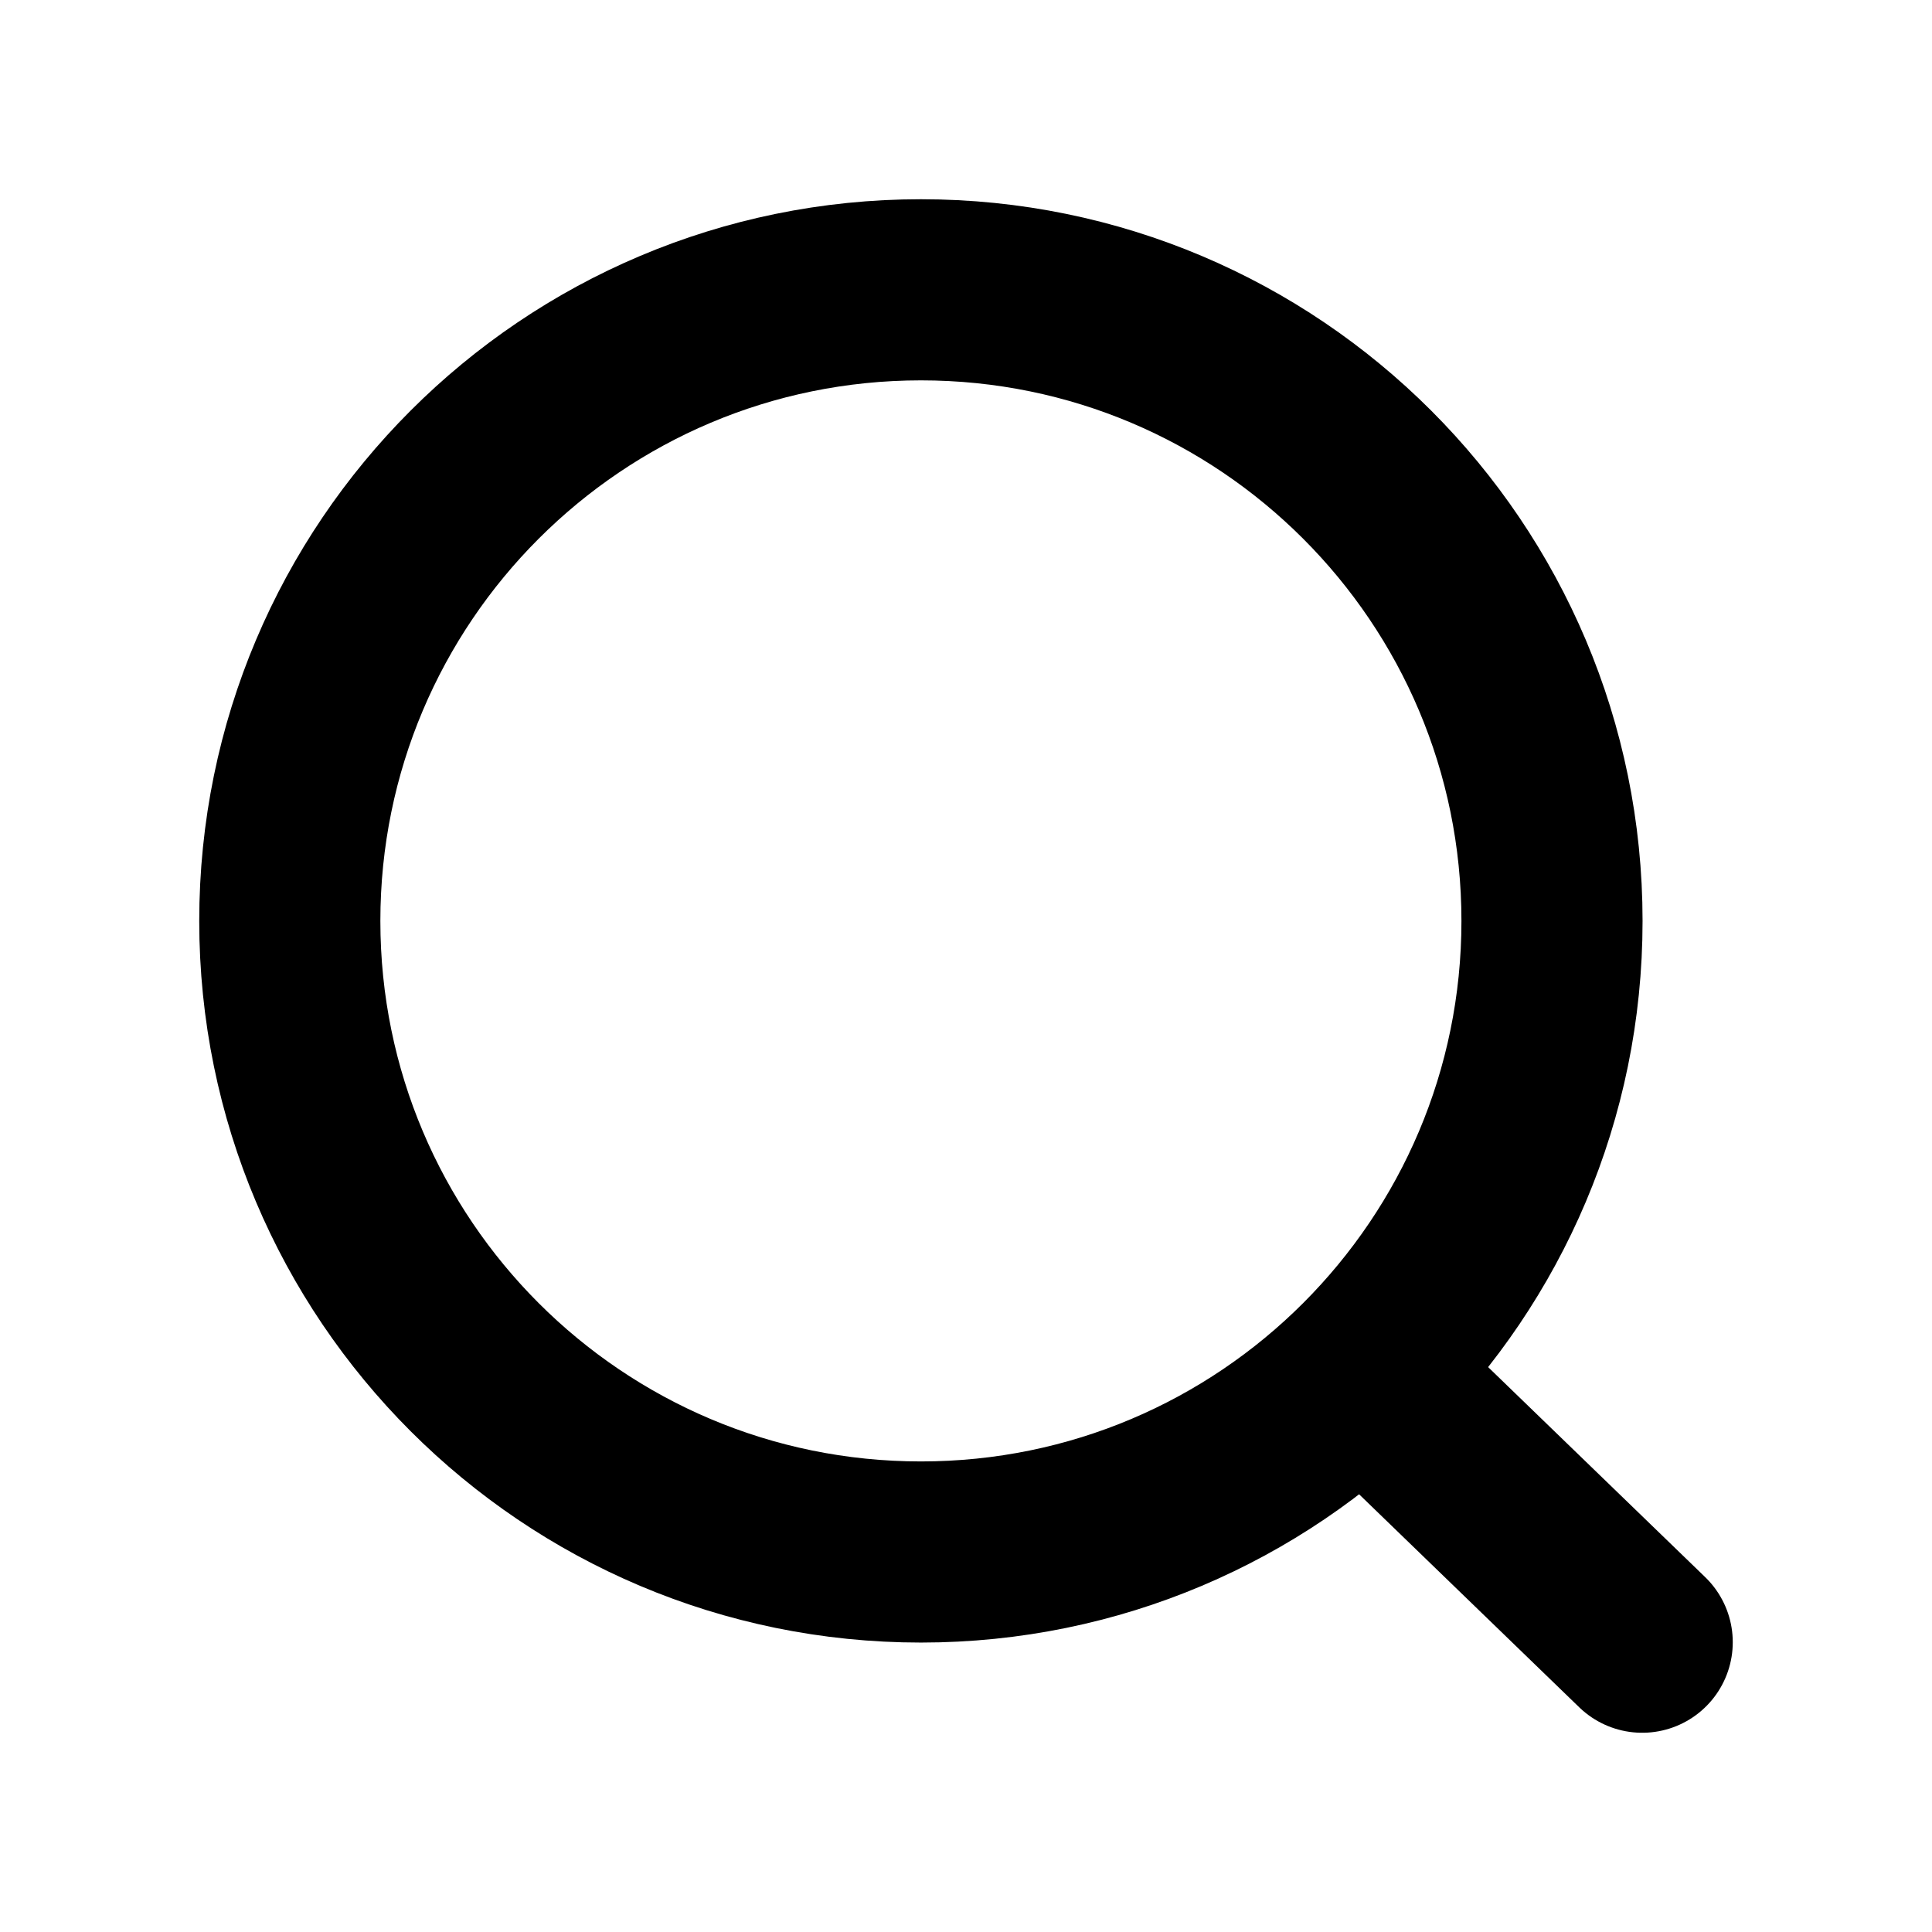
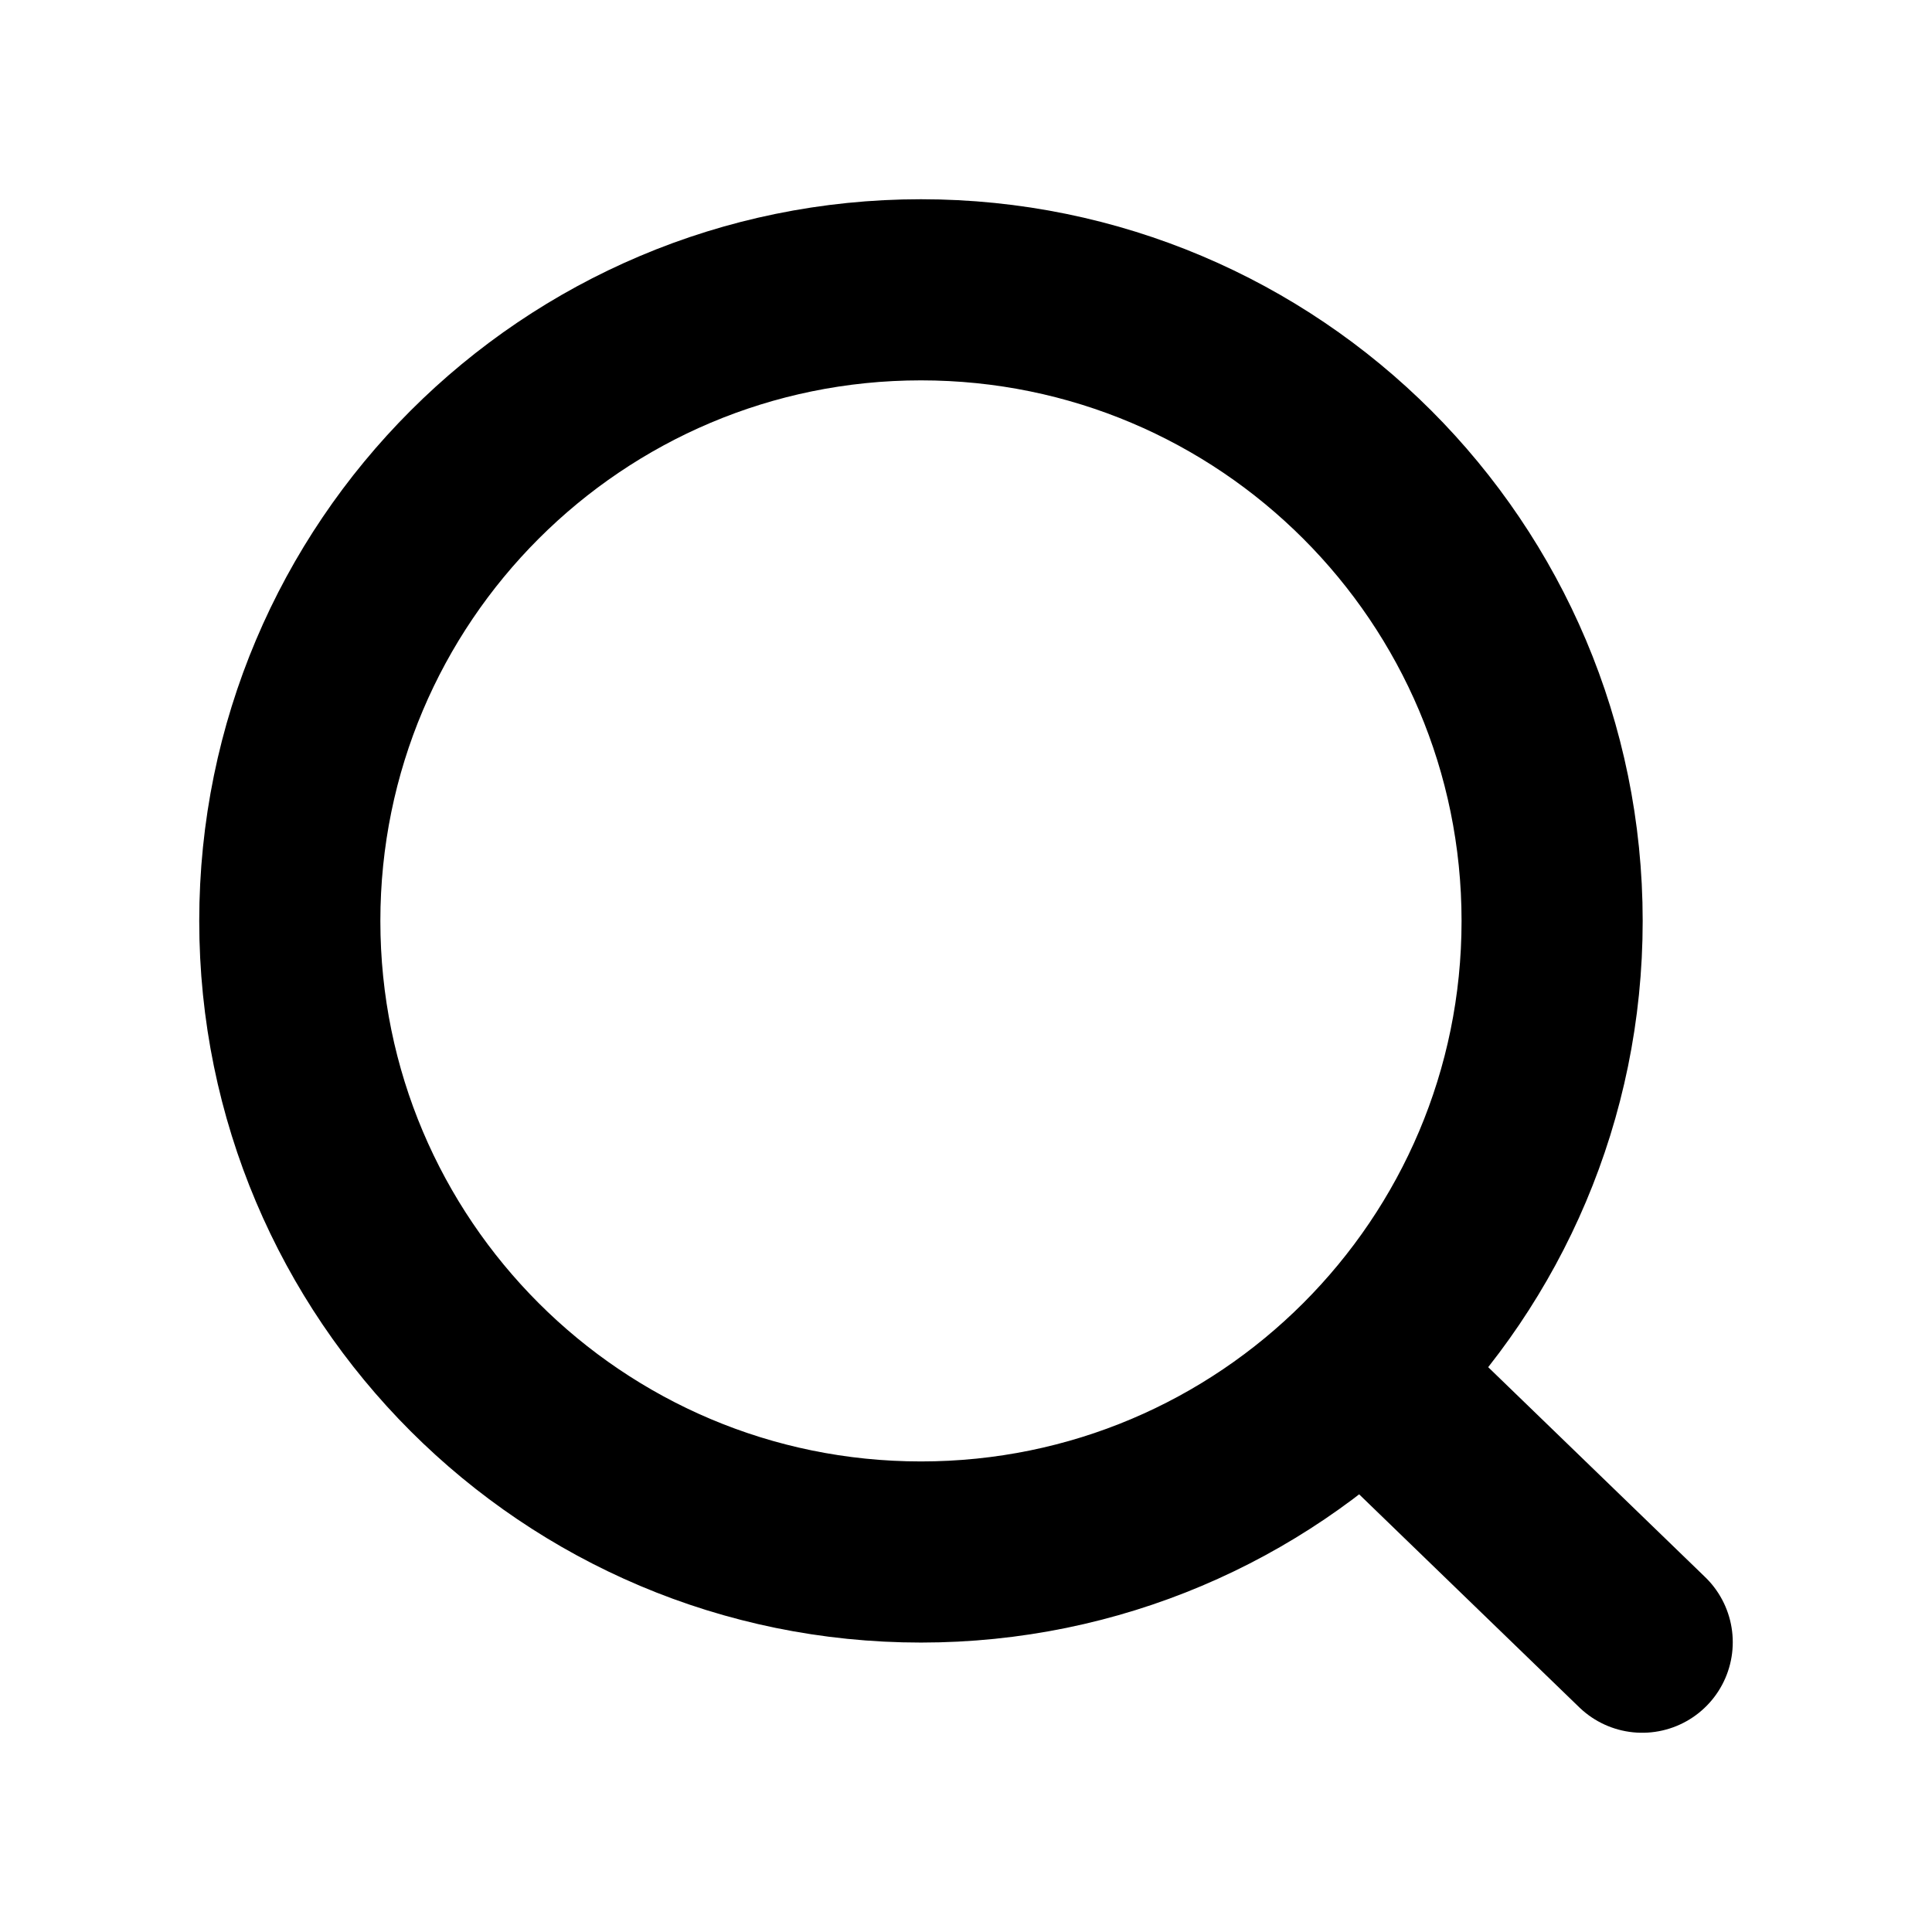
- <svg xmlns="http://www.w3.org/2000/svg" preserveAspectRatio="none" overflow="visible" style="display: block;" width="16" height="16" viewBox="0 0 16 16" fill="none">
-   <g id="icons">
-     <path id="Icon" d="M11.285 11.36L13.6 13.6M12.853 7.627C12.853 10.513 10.513 12.853 7.627 12.853C4.74 12.853 2.4 10.513 2.4 7.627C2.4 4.74 4.74 2.4 7.627 2.4C10.513 2.4 12.853 4.74 12.853 7.627Z" stroke-width="1.5" stroke-linecap="round" stroke="black" />
-   </g>
+ <svg xmlns="http://www.w3.org/2000/svg" width="16" height="16" viewBox="0 0 16 16" fill="none">
+   <path d="M11.285 11.36L13.6 13.6M12.854 7.627C12.854 10.513 10.514 12.853 7.627 12.853C4.74 12.853 2.4 10.513 2.4 7.627C2.4 4.74 4.74 2.4 7.627 2.4C10.514 2.4 12.854 4.74 12.854 7.627Z" stroke="black" stroke-width="1.5" stroke-linecap="round" />
</svg>
